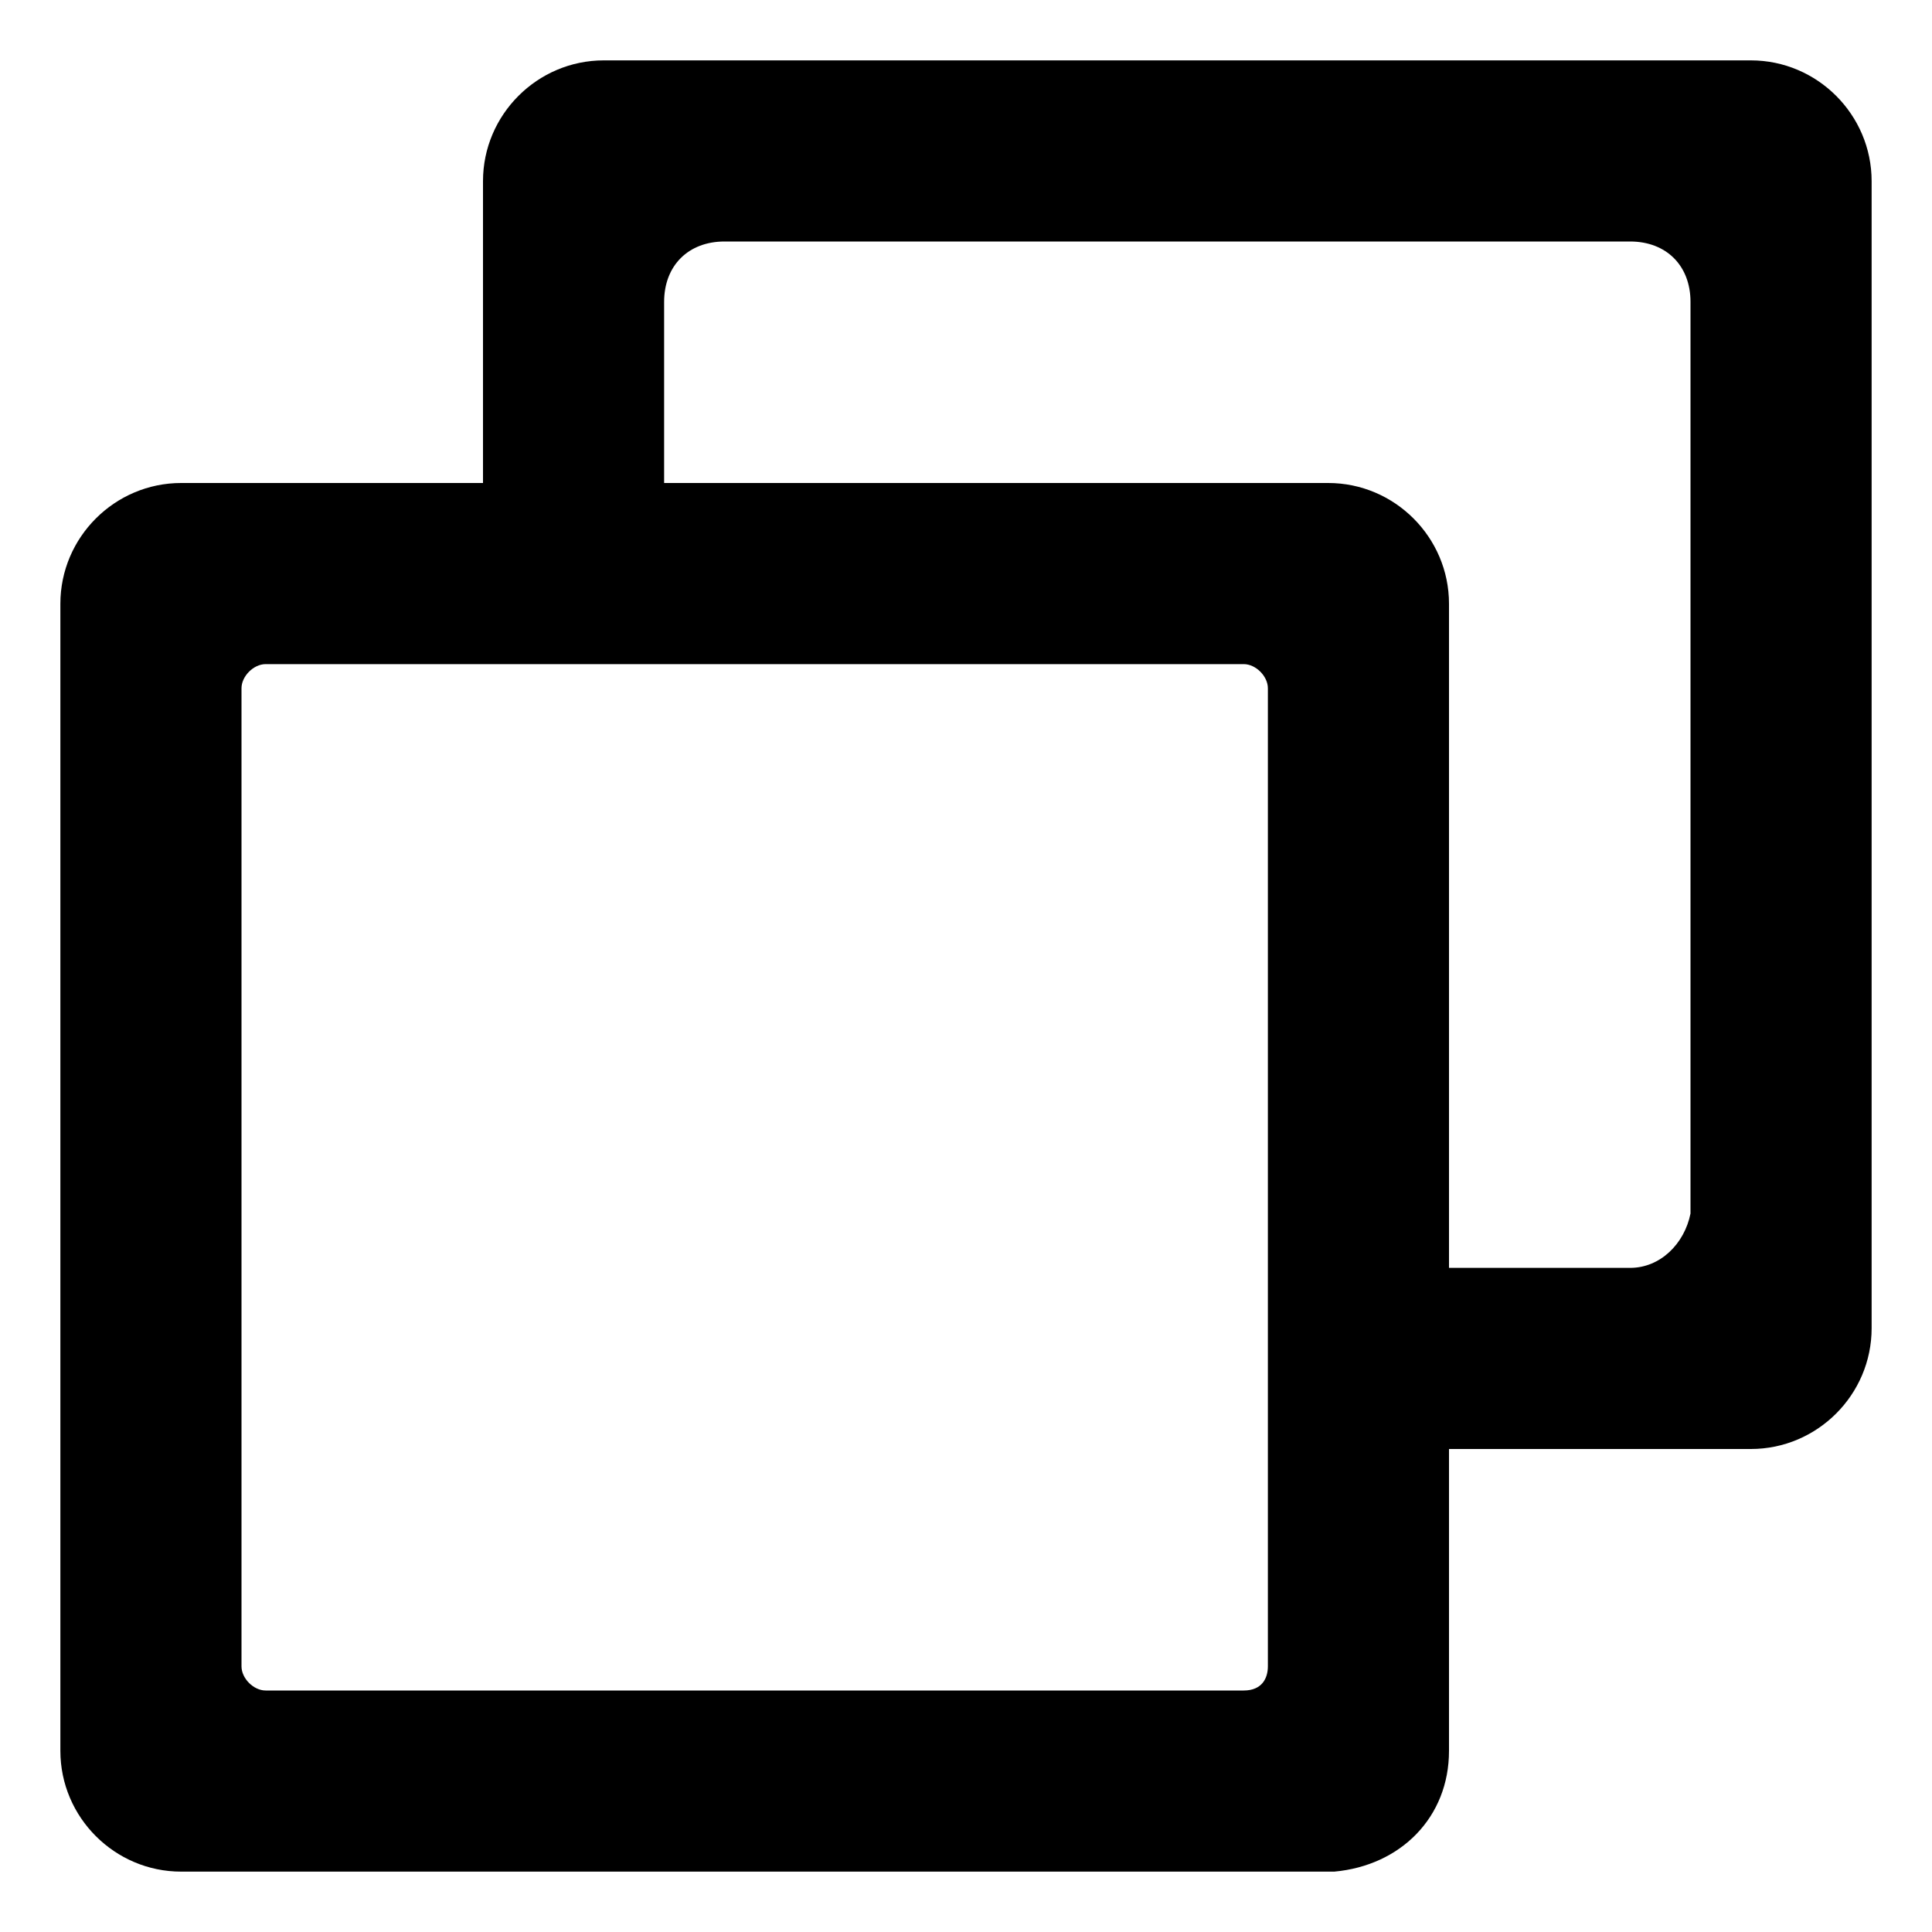
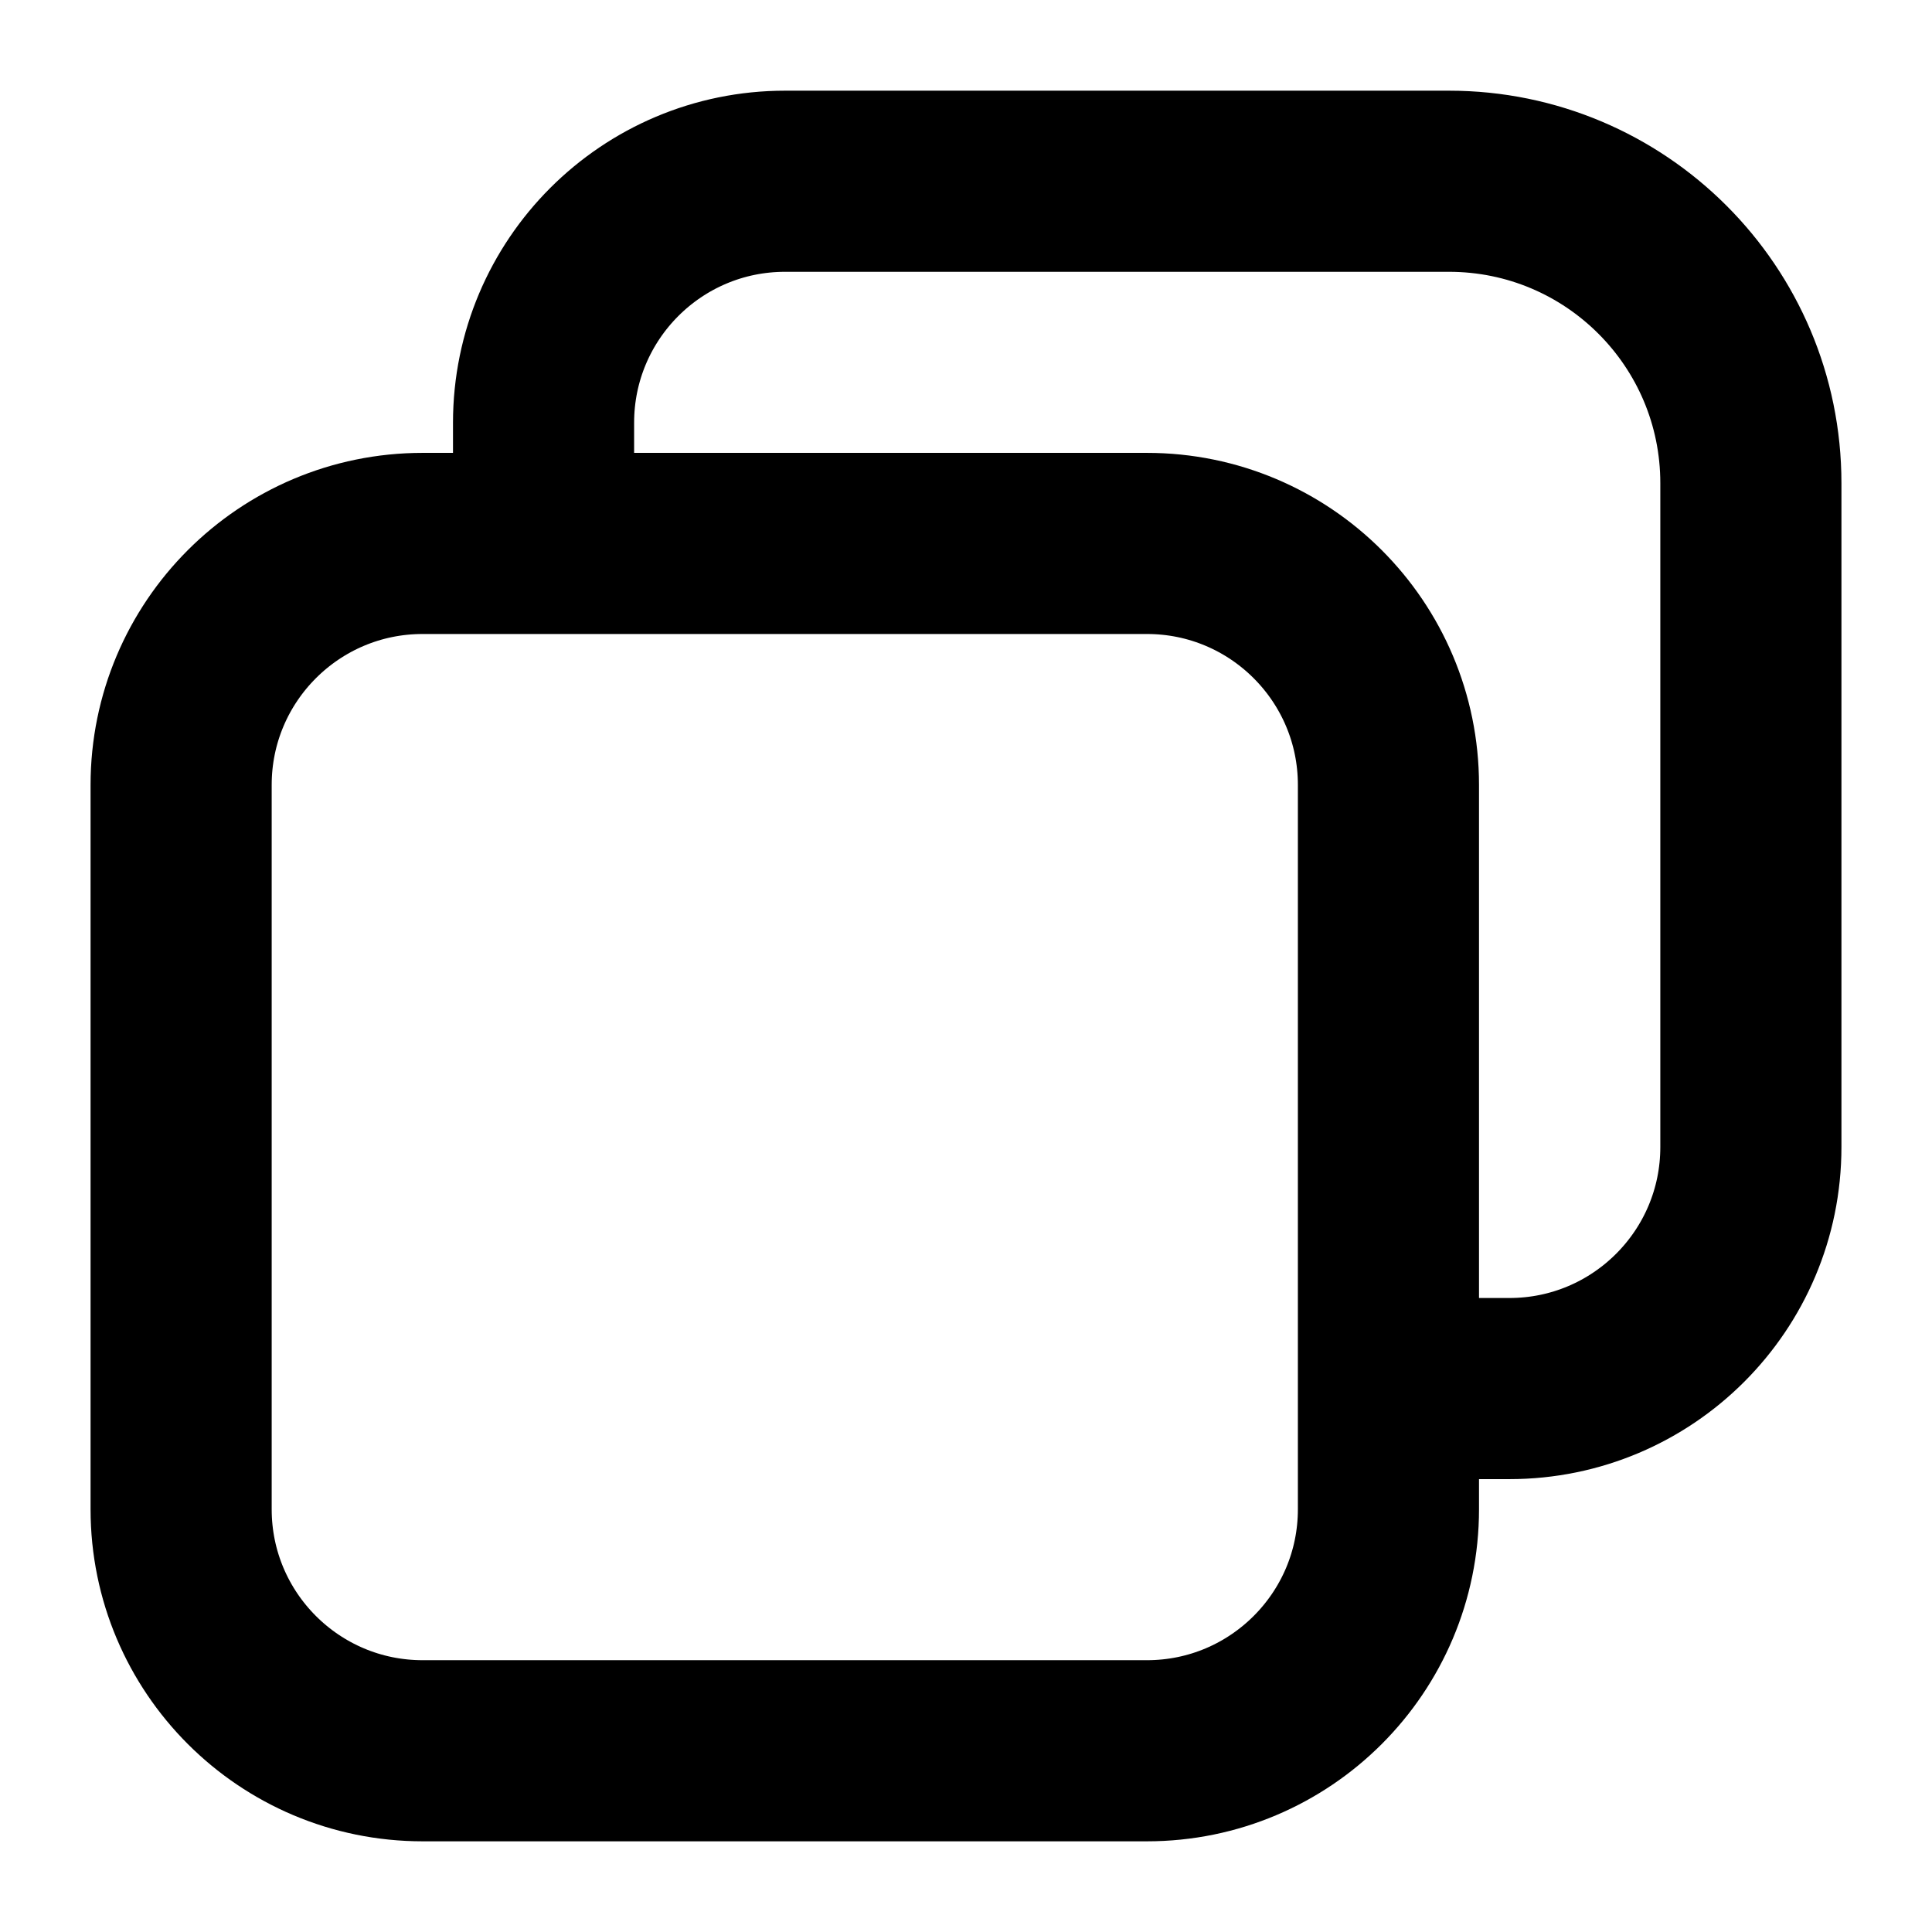
- <svg xmlns="http://www.w3.org/2000/svg" t="1752654688603" class="icon" viewBox="0 0 1024 1024" version="1.1" p-id="4846" width="200" height="200">
-   <path d="M704 256c35.2 0 64 28.8 64 64v352h96c16 0 28.8-12.8 32-28.8V160c0-19.2-12.8-32-32-32H384c-19.2 0-32 12.8-32 32v96h352z m-44.8 96H140.8c-6.4 0-12.8 6.4-12.8 12.8v518.4c0 6.4 6.4 12.8 12.8 12.8h518.4c9.6 0 12.8-6.4 12.8-12.8V364.8c0-6.4-6.4-12.8-12.8-12.8zM256 96c0-35.2 28.8-64 64-64h608c35.2 0 64 28.8 64 64v608c0 35.2-28.8 64-64 64h-160v160c0 35.2-25.6 60.8-60.8 64H96c-35.2 0-64-28.8-64-64V320c0-35.2 28.8-64 64-64h160V96z" p-id="4847" />
+ <svg xmlns="http://www.w3.org/2000/svg" width="32" height="32" viewBox="0 0 32 32" fill="none">
+   <path d="M3 13.001C3 10.792 4.791 9.001 7 9.001H18.997C21.206 9.001 22.997 10.792 22.997 13.001V24.998C22.997 27.207 21.206 28.998 18.997 28.998H7C4.791 28.998 3 27.207 3 24.998V13.001Z" stroke="black" stroke-width="3" />
+   <path d="M9.003 8.001V7.002C9.003 4.793 10.794 3.002 13.003 3.002H24C26.761 3.002 29 5.241 29 8.002V18.999C29 21.208 27.209 22.999 25 22.999H24.001" stroke="black" stroke-width="3" />
</svg>
